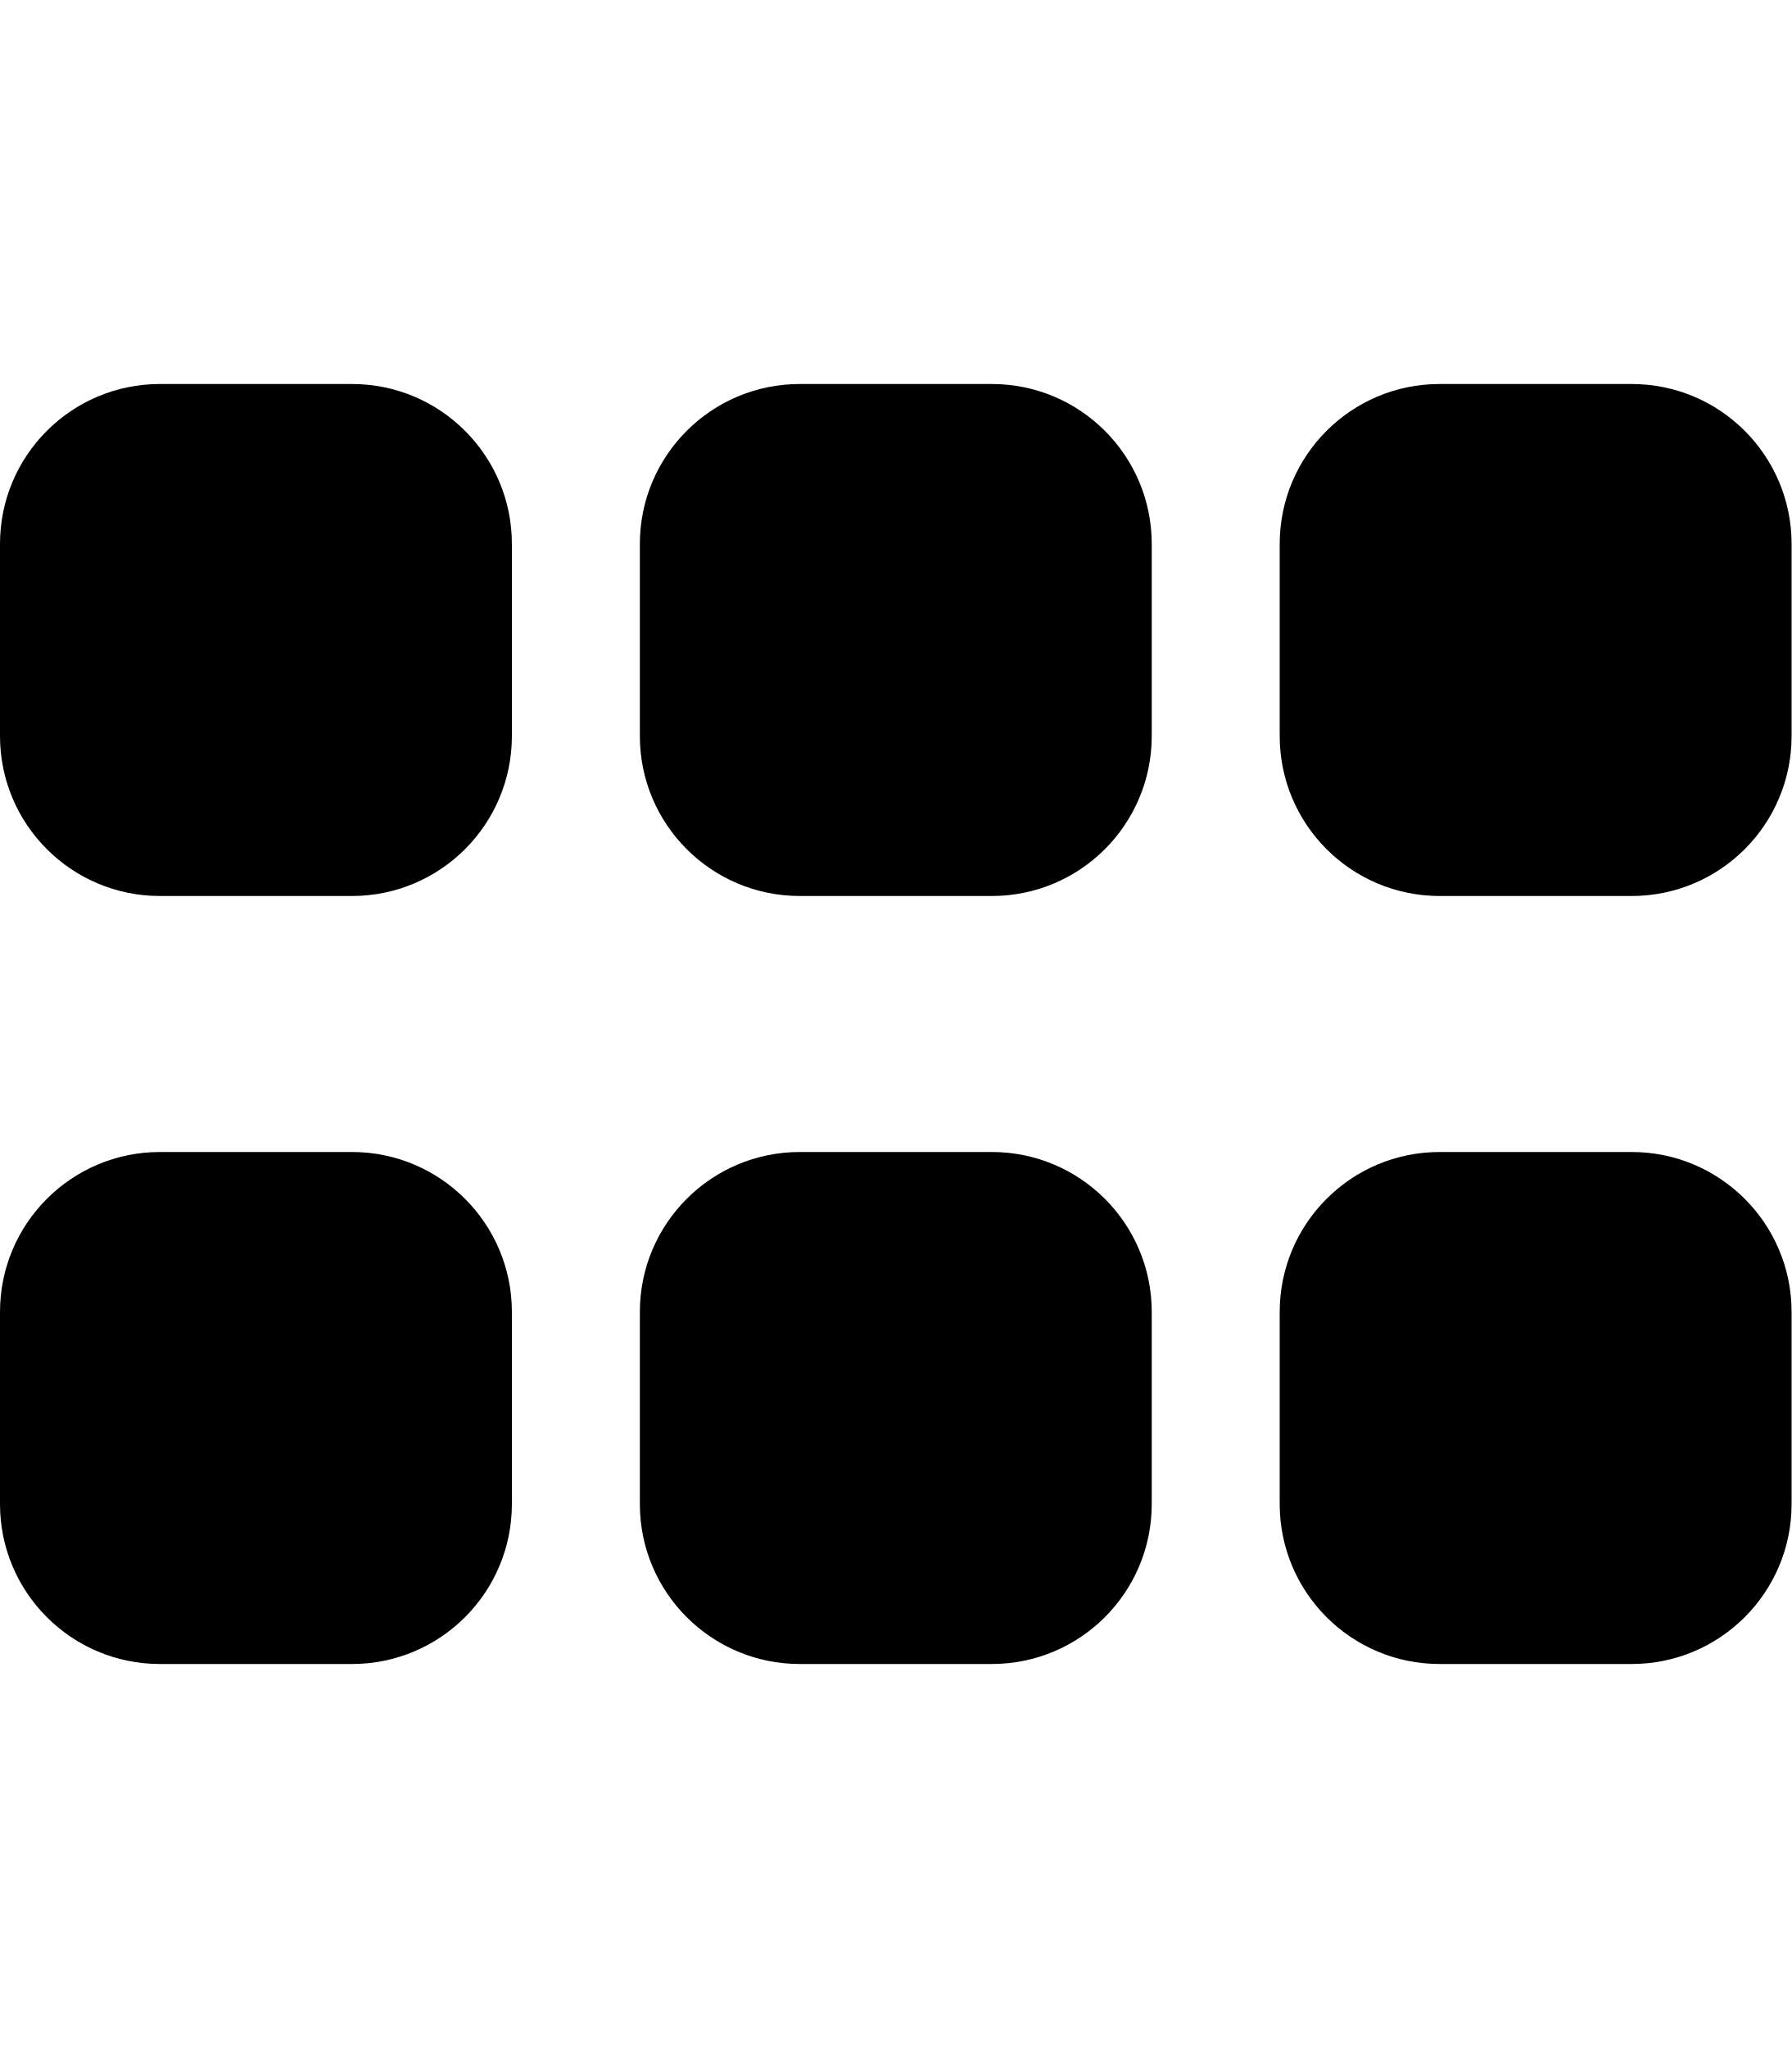
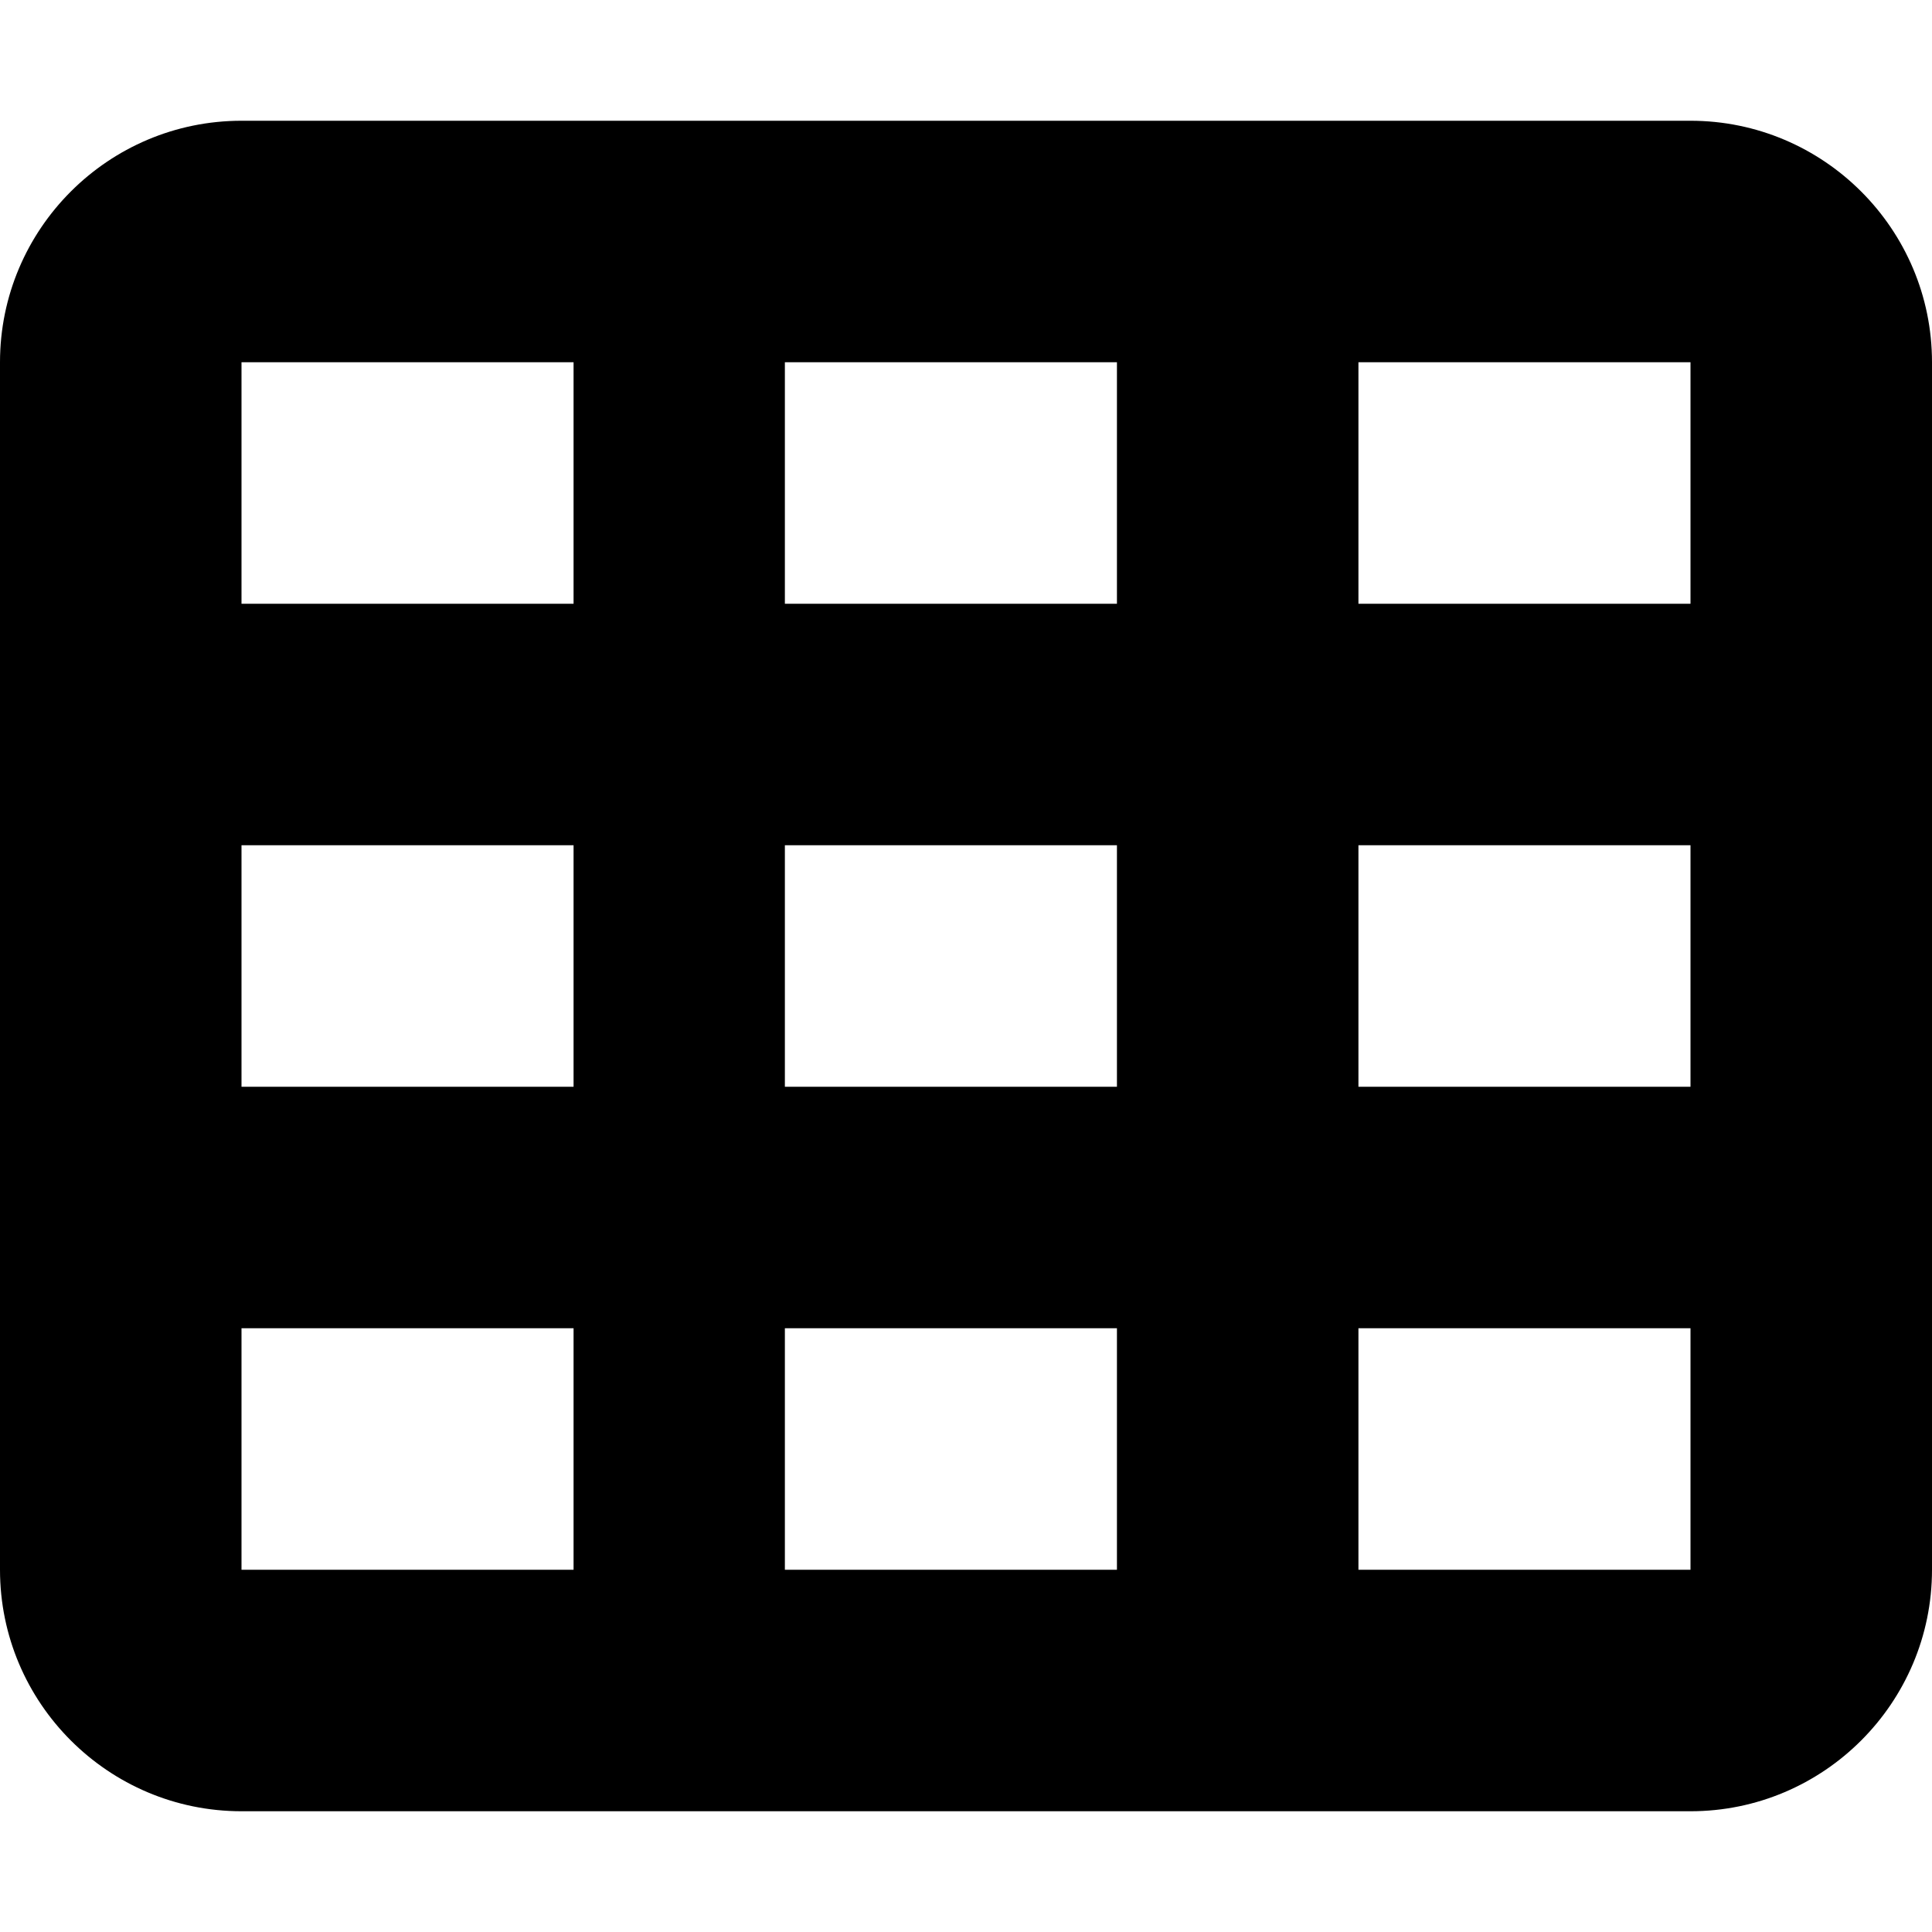
- <svg xmlns="http://www.w3.org/2000/svg" viewBox="0 0 448 512">
-   <path d="M128 136c0-22.1-17.9-40-40-40L40 96C17.9 96 0 113.9 0 136l0 48c0 22.1 17.9 40 40 40l48 0c22.1 0 40-17.9 40-40l0-48zm0 192c0-22.1-17.9-40-40-40l-48 0c-22.1 0-40 17.9-40 40l0 48c0 22.1 17.9 40 40 40l48 0c22.1 0 40-17.9 40-40l0-48zm32-192l0 48c0 22.1 17.9 40 40 40l48 0c22.1 0 40-17.9 40-40l0-48c0-22.1-17.9-40-40-40l-48 0c-22.1 0-40 17.9-40 40zM288 328c0-22.1-17.9-40-40-40l-48 0c-22.1 0-40 17.9-40 40l0 48c0 22.1 17.9 40 40 40l48 0c22.1 0 40-17.9 40-40l0-48zm32-192l0 48c0 22.1 17.9 40 40 40l48 0c22.1 0 40-17.9 40-40l0-48c0-22.1-17.9-40-40-40l-48 0c-22.1 0-40 17.9-40 40zM448 328c0-22.1-17.9-40-40-40l-48 0c-22.1 0-40 17.9-40 40l0 48c0 22.1 17.9 40 40 40l48 0c22.1 0 40-17.9 40-40l0-48z" />
+ <svg xmlns="http://www.w3.org/2000/svg" viewBox="0 0 512 512">
+   <path d="M64 32C28.7 32 0 60.7 0 96L0 416c0 35.3 28.7 64 64 64l384 0c35.3 0 64-28.7 64-64l0-320c0-35.3-28.7-64-64-64L64 32zm88 64l0 64-88 0 0-64 88 0zm56 0l88 0 0 64-88 0 0-64zm240 0l0 64-88 0 0-64 88 0zM64 224l88 0 0 64-88 0 0-64zm232 0l0 64-88 0 0-64 88 0zm64 0l88 0 0 64-88 0 0-64zM152 352l0 64-88 0 0-64 88 0zm56 0l88 0 0 64-88 0 0-64zm240 0l0 64-88 0 0-64 88 0z" />
</svg>
